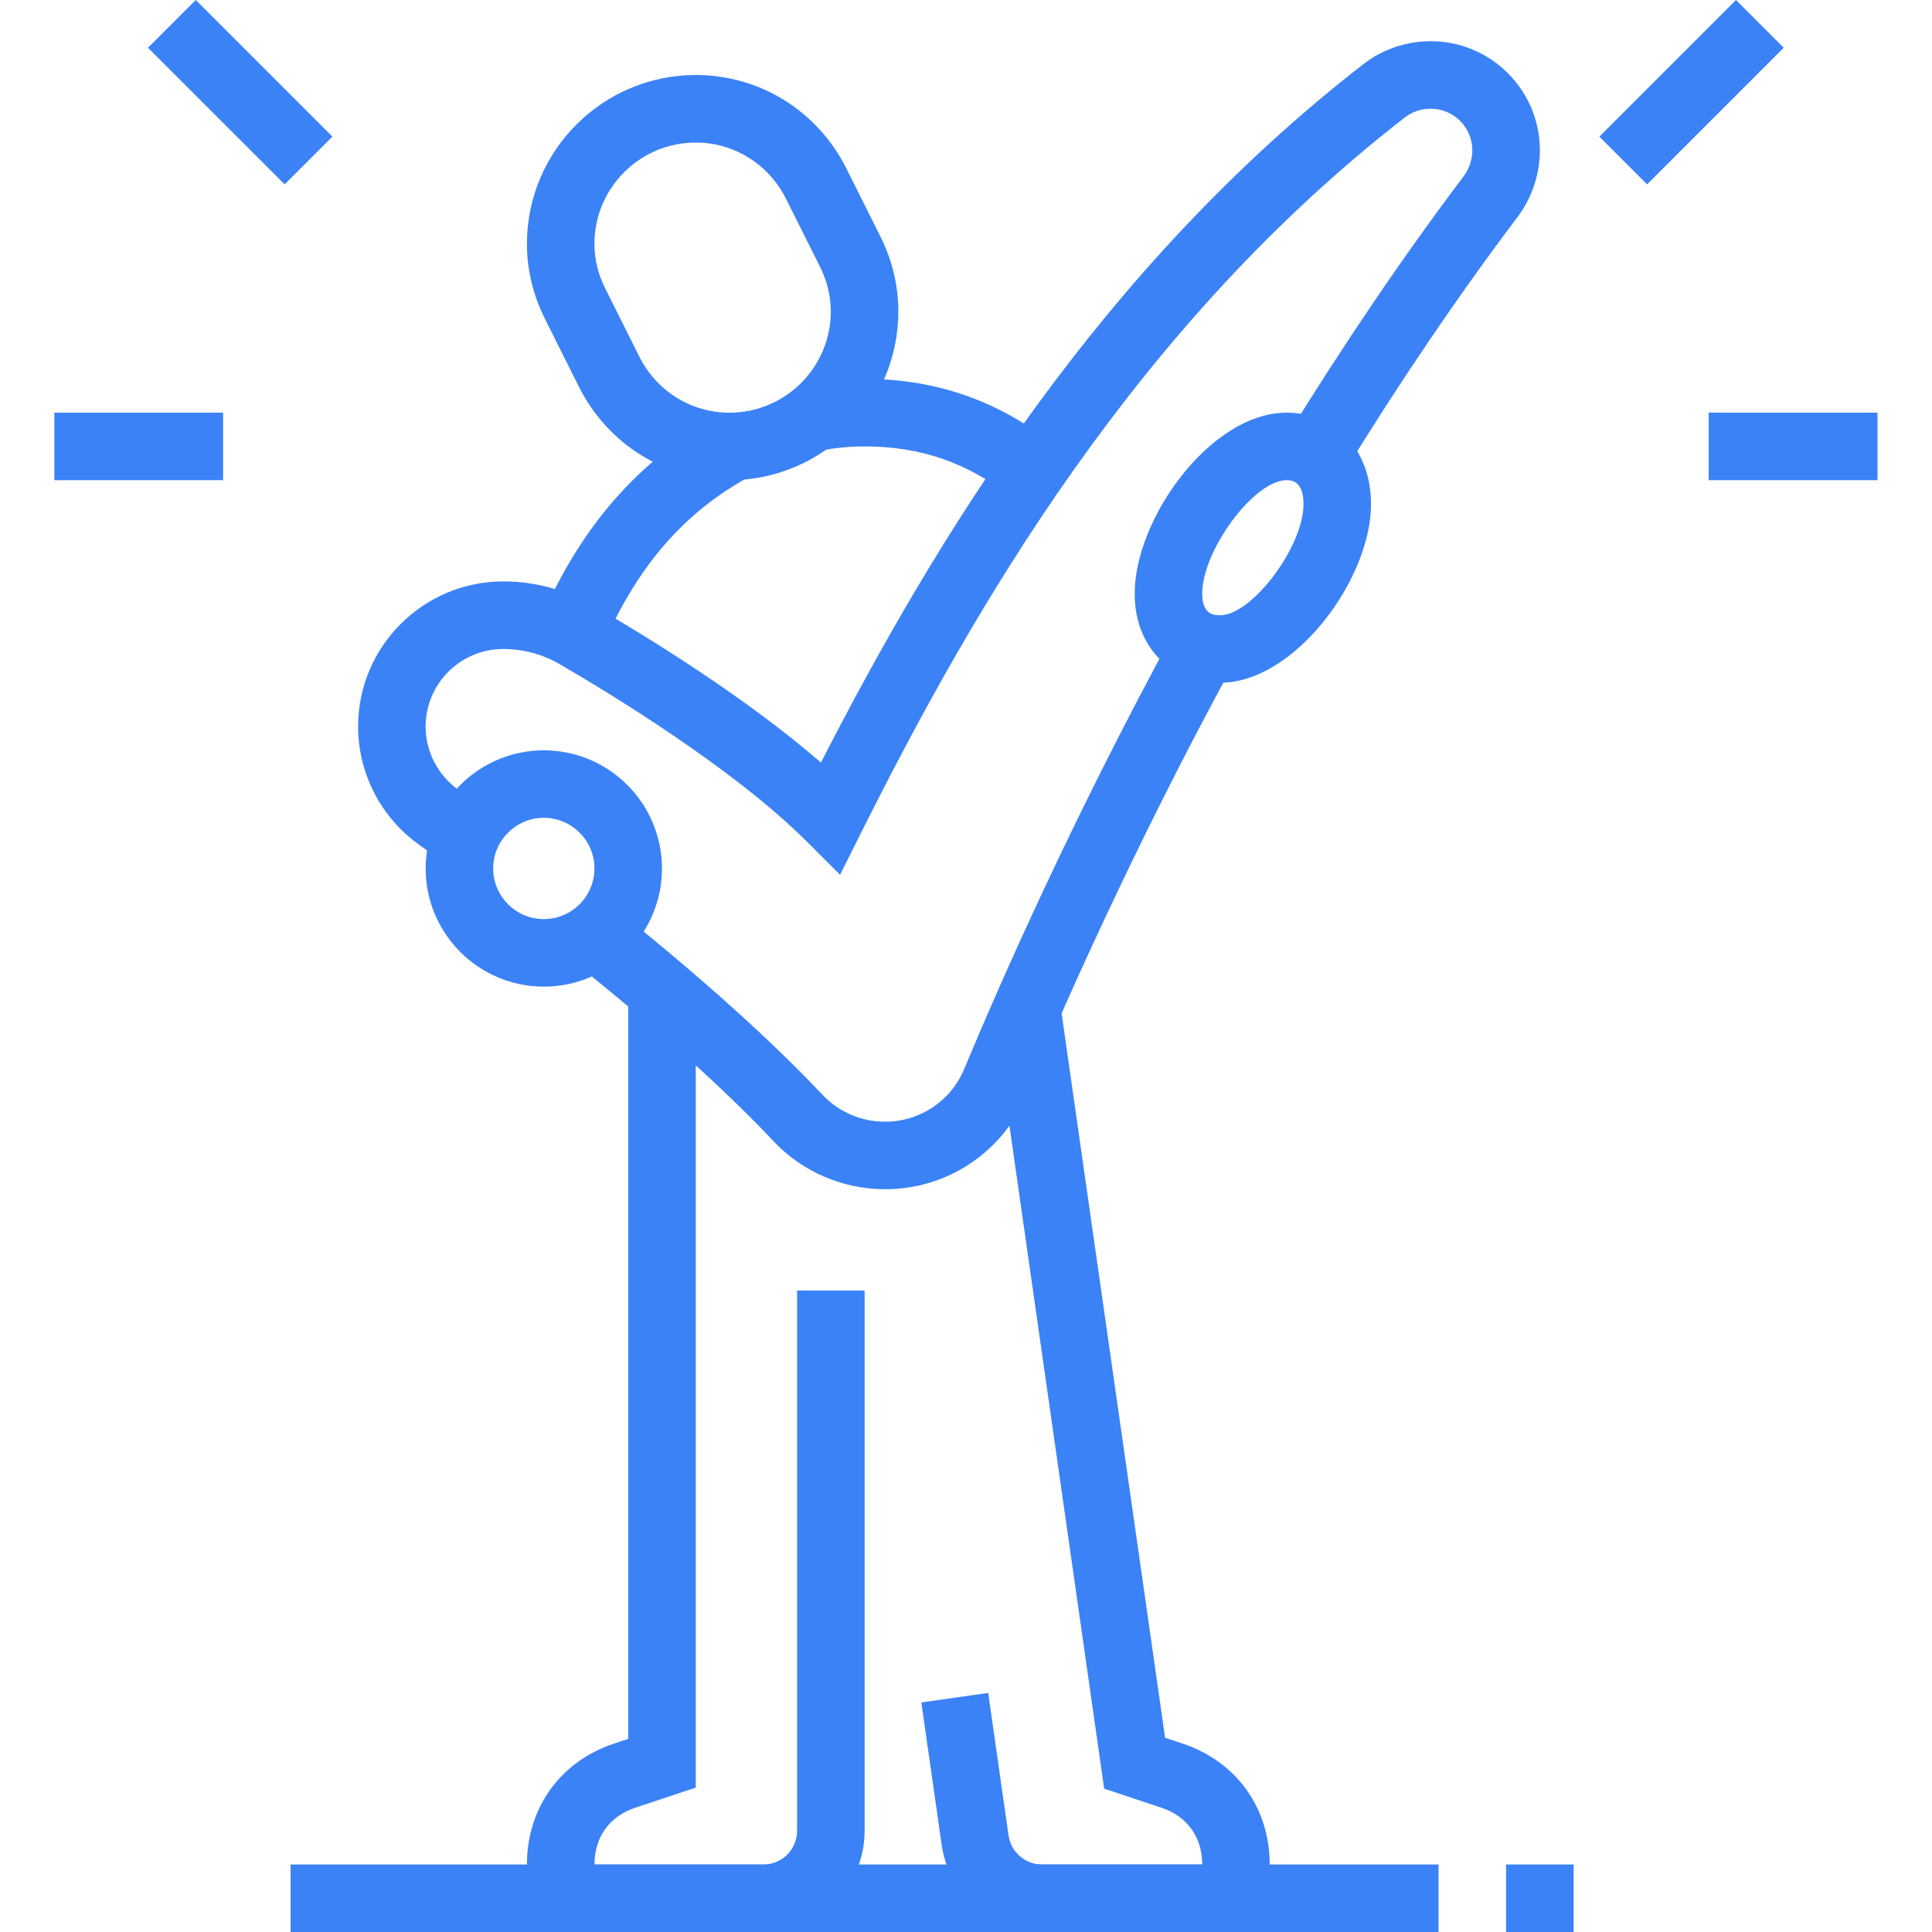
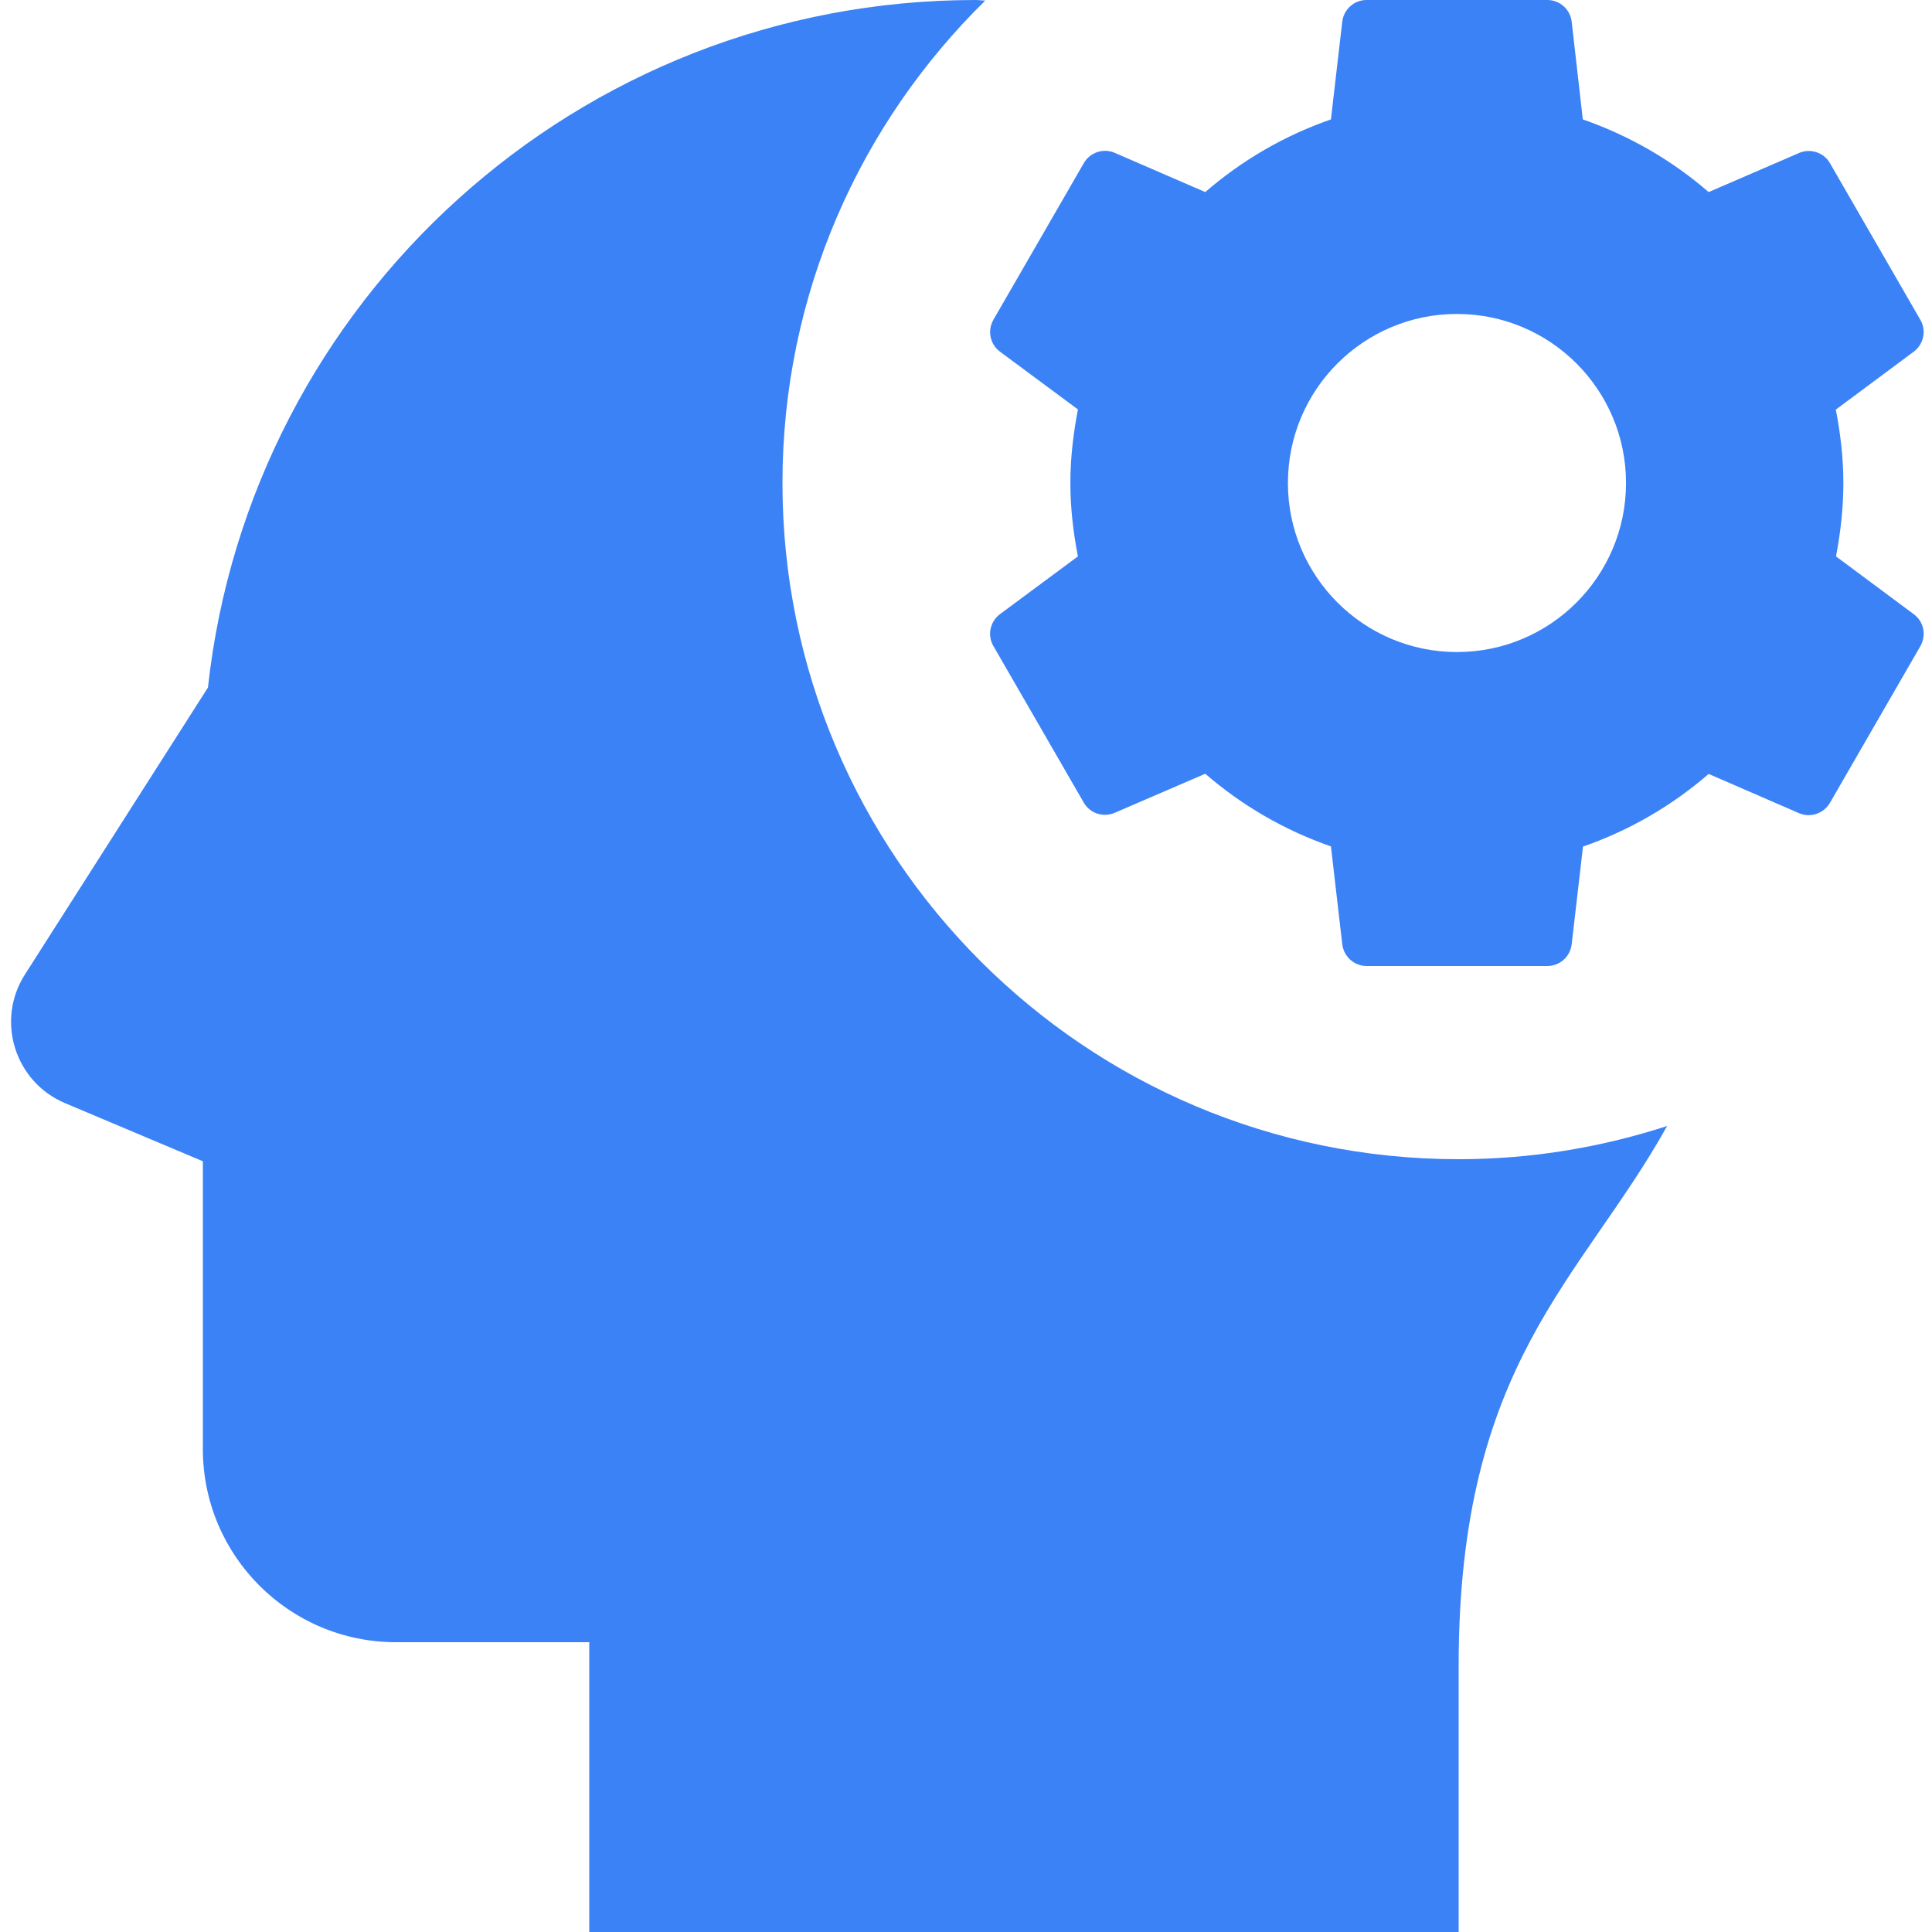
<svg xmlns="http://www.w3.org/2000/svg" width="500" zoomAndPan="magnify" viewBox="0 0 375 375" height="500" preserveAspectRatio="xMidYMid meet" version="1.0">
-   <defs>
-     <clipPath id="5d841f80ab">
-       <path d="M 10.547 80 L 44 80 L 44 94 L 10.547 94 Z M 10.547 80 " clip-rule="nonzero" />
-     </clipPath>
-     <clipPath id="f4d1d6b119">
-       <path d="M 331 80 L 364.547 80 L 364.547 94 L 331 94 Z M 331 80 " clip-rule="nonzero" />
-     </clipPath>
-   </defs>
-   <g clip-path="url(#5d841f80ab)">
-     <path fill="#3b82f6" d="M 10.531 80.098 L 43.301 80.098 L 43.301 93.203 L 10.531 93.203 Z M 10.531 80.098 " fill-opacity="1" fill-rule="nonzero" />
-   </g>
-   <path fill="#3b82f6" d="M 28.727 9.262 L 37.996 -0.008 L 64.516 26.516 L 55.25 35.781 Z M 28.727 9.262 " fill-opacity="1" fill-rule="nonzero" />
-   <g clip-path="url(#f4d1d6b119)">
-     <path fill="#3b82f6" d="M 331.652 80.098 L 364.422 80.098 L 364.422 93.203 L 331.652 93.203 Z M 331.652 80.098 " fill-opacity="1" fill-rule="nonzero" />
-   </g>
-   <path fill="#3b82f6" d="M 310.43 26.52 L 336.953 -0.004 L 346.219 9.266 L 319.699 35.785 Z M 310.43 26.52 " fill-opacity="1" fill-rule="nonzero" />
-   <path fill="#3b82f6" d="M 148.152 375.008 L 115.383 375.008 C 108.16 375.008 102.277 369.125 102.277 361.898 C 102.277 350.895 108.758 341.895 119.199 338.422 L 121.941 337.512 L 121.941 192.312 L 135.047 192.312 L 135.047 346.973 L 123.336 350.867 C 118.285 352.543 115.391 356.57 115.391 361.906 L 148.16 361.906 C 151.777 361.906 154.715 358.969 154.715 355.352 L 154.715 250.492 L 167.824 250.492 L 167.824 355.352 C 167.824 366.195 159.004 375.012 148.16 375.012 Z M 148.152 375.008 " fill-opacity="1" fill-rule="nonzero" />
-   <path fill="#3b82f6" d="M 56.398 361.898 L 279.219 361.898 L 279.219 375.008 L 56.398 375.008 Z M 56.398 361.898 " fill-opacity="1" fill-rule="nonzero" />
-   <path fill="#3b82f6" d="M 292.332 361.898 L 305.438 361.898 L 305.438 375.008 L 292.332 375.008 Z M 292.332 361.898 " fill-opacity="1" fill-rule="nonzero" />
-   <path fill="#3b82f6" d="M 233.348 375.008 L 202.25 375.008 C 192.531 375.008 184.16 367.746 182.785 358.133 L 178.832 330.445 L 191.809 328.594 L 195.762 356.277 C 196.219 359.48 199.004 361.898 202.242 361.898 L 233.344 361.898 C 233.344 356.562 230.445 352.543 225.387 350.859 L 214.32 347.18 L 192.809 196.648 L 205.785 194.793 L 226.145 337.301 L 229.527 338.422 C 239.969 341.902 246.449 350.895 246.449 361.898 C 246.449 369.125 240.566 375.008 233.344 375.008 Z M 233.348 375.008 " fill-opacity="1" fill-rule="nonzero" />
-   <path fill="#3b82f6" d="M 141.598 93.203 C 129.164 93.203 117.953 86.246 112.352 75.039 L 105.801 61.941 C 103.461 57.273 102.277 52.359 102.277 47.328 C 102.277 29.262 116.977 14.559 135.047 14.559 C 147.477 14.559 158.691 21.516 164.293 32.723 L 170.844 45.82 C 173.18 50.492 174.367 55.406 174.367 60.434 C 174.367 78.504 159.664 93.203 141.598 93.203 Z M 135.039 27.672 C 124.195 27.672 115.375 36.492 115.375 47.336 C 115.375 50.309 116.094 53.25 117.516 56.078 L 124.074 69.188 C 127.441 75.922 134.16 80.105 141.598 80.105 C 152.441 80.105 161.258 71.285 161.258 60.441 C 161.258 57.469 160.543 54.527 159.121 51.695 L 152.562 38.59 C 149.195 31.855 142.477 27.672 135.039 27.672 Z M 135.039 27.672 " fill-opacity="1" fill-rule="nonzero" />
-   <path fill="#3b82f6" d="M 105.555 191.508 C 92.91 191.508 82.621 181.215 82.621 168.574 C 82.621 155.93 92.91 145.637 105.555 145.637 C 118.199 145.637 128.488 155.93 128.488 168.574 C 128.488 181.215 118.199 191.508 105.555 191.508 Z M 105.555 158.738 C 100.137 158.738 95.727 163.148 95.727 168.566 C 95.727 173.984 100.137 178.395 105.555 178.395 C 110.973 178.395 115.383 173.984 115.383 168.566 C 115.383 163.148 110.973 158.738 105.555 158.738 Z M 105.555 158.738 " fill-opacity="1" fill-rule="nonzero" />
-   <path fill="#3b82f6" d="M 236.82 132.523 C 227.059 132.523 220.242 125.414 220.242 115.238 C 220.242 100.547 235.086 80.098 249.707 80.098 C 259.371 80.098 266.117 87.391 266.117 97.848 C 266.117 112.352 251.355 132.523 236.82 132.523 Z M 249.707 93.203 C 243.441 93.203 233.348 106.797 233.348 115.238 C 233.348 119.418 235.781 119.418 236.82 119.418 C 243.02 119.418 253.012 106.113 253.012 97.848 C 253.012 93.203 250.531 93.203 249.707 93.203 Z M 249.707 93.203 " fill-opacity="1" fill-rule="nonzero" />
-   <path fill="#3b82f6" d="M 171.77 230.828 C 163.59 230.828 155.703 227.426 150.137 221.504 C 143.578 214.523 131.523 202.82 111.391 186.723 L 119.582 176.484 C 140.309 193.074 152.836 205.25 159.684 212.535 C 162.785 215.832 167.188 217.727 171.77 217.727 C 178.523 217.727 184.547 213.719 187.141 207.52 C 193.812 191.488 208 159.113 227.992 122.43 L 239.496 128.699 C 219.801 164.859 205.82 196.754 199.238 212.555 C 194.621 223.656 183.84 230.836 171.777 230.836 Z M 171.77 230.828 " fill-opacity="1" fill-rule="nonzero" />
-   <path fill="#3b82f6" d="M 163.059 169.805 L 156.625 163.371 C 142.422 149.168 118.34 134.547 108.641 128.918 C 105.324 126.984 101.527 125.969 97.668 125.969 C 89.367 125.969 82.613 132.723 82.613 141.023 C 82.613 145.855 84.965 150.422 88.891 153.246 L 94.234 157.129 L 86.492 167.699 L 81.242 163.883 C 73.895 158.609 69.508 150.062 69.508 141.016 C 69.508 125.492 82.145 112.855 97.668 112.855 C 103.832 112.855 109.902 114.484 115.227 117.57 C 126.082 123.875 144.902 135.484 159.344 148.016 C 181.488 104.797 213.352 52.258 264.633 12.445 C 268.32 9.574 272.961 7.996 277.699 7.996 C 289.387 7.996 298.891 17.496 298.891 29.184 C 298.891 33.812 297.344 38.422 294.527 42.156 C 283.172 57.199 271.844 73.883 260.855 91.734 L 249.691 84.863 C 260.898 66.656 272.457 49.641 284.059 34.262 C 285.164 32.789 285.781 30.984 285.781 29.184 C 285.781 24.727 282.156 21.102 277.699 21.102 C 275.867 21.102 274.078 21.699 272.684 22.793 C 220.359 63.406 188.789 118.336 167.129 161.656 L 163.066 169.785 Z M 163.059 169.805 " fill-opacity="1" fill-rule="nonzero" />
-   <path fill="#3b82f6" d="M 117.047 125.32 L 104.988 120.176 C 112.645 102.234 124.258 89 139.504 80.855 L 145.688 92.414 C 132.953 99.215 123.598 109.984 117.047 125.32 Z M 117.047 125.32 " fill-opacity="1" fill-rule="nonzero" />
-   <path fill="#3b82f6" d="M 196.328 96.488 C 187.719 89.777 178.652 86.648 167.816 86.648 C 164.871 86.648 161.906 86.941 158.996 87.527 L 156.426 74.672 C 160.184 73.922 164.02 73.543 167.816 73.543 C 181.543 73.543 193.504 77.672 204.391 86.164 L 196.328 96.496 Z M 196.328 96.488 " fill-opacity="1" fill-rule="nonzero" />
+   <path fill="#3b82f6" d="M 189.375 0 C 112.125 0 48.578 58.391 40.363 133.445 L 4.84 189.148 C -0.879 198.09 2.871 210.016 12.641 214.125 L 39.375 225.402 L 39.375 281.25 C 39.375 301.969 56.156 318.75 76.875 318.75 L 114.375 318.75 L 114.375 375 L 283.125 375 L 283.125 323.254 C 283.125 264.473 306.941 248.461 323.59 218.555 C 310.824 222.699 297.262 225 283.125 225 C 210.637 225 151.875 166.238 151.875 93.75 C 151.875 57.055 166.961 23.922 191.242 0.109 C 190.605 0.109 190.012 0 189.375 0 Z M 265.254 0 C 262.836 0 260.812 1.812 260.531 4.211 L 258.332 23.18 C 249.258 26.332 241.066 31.113 233.941 37.281 L 216.363 29.664 C 214.152 28.707 211.559 29.578 210.359 31.676 L 192.816 62.074 C 191.617 64.172 192.168 66.836 194.098 68.262 L 209.223 79.469 C 208.344 84.082 207.758 88.84 207.758 93.715 C 207.758 98.59 208.324 103.363 209.223 107.996 L 194.098 119.203 C 192.168 120.645 191.598 123.309 192.816 125.391 L 210.359 155.785 C 211.559 157.887 214.152 158.719 216.363 157.762 L 233.941 150.184 C 241.051 156.332 249.258 161.133 258.332 164.281 L 260.531 183.25 C 260.812 185.688 262.855 187.5 265.254 187.5 L 300.336 187.5 C 302.754 187.5 304.781 185.688 305.062 183.289 L 307.258 164.32 C 316.332 161.168 324.523 156.387 331.648 150.219 L 349.188 157.836 C 351.402 158.793 353.996 157.902 355.195 155.824 L 372.738 125.426 C 373.938 123.328 373.422 120.664 371.492 119.238 L 356.367 107.996 C 357.25 103.363 357.797 98.625 357.797 93.75 C 357.797 88.875 357.23 84.137 356.332 79.504 L 371.453 68.262 C 373.387 66.816 373.957 64.152 372.738 62.074 L 355.195 31.676 C 353.996 29.578 351.402 28.742 349.188 29.699 L 331.648 37.281 C 324.543 31.129 316.297 26.332 307.223 23.18 L 305.062 4.211 C 304.781 1.812 302.754 0 300.336 0 Z M 282.797 60.938 C 300.906 60.938 315.609 75.617 315.609 93.75 C 315.609 111.863 300.926 126.562 282.797 126.562 C 264.684 126.562 249.984 111.863 249.984 93.75 C 249.984 75.617 264.684 60.938 282.797 60.938 Z M 282.797 60.938 " fill-opacity="1" fill-rule="nonzero" />
</svg>
